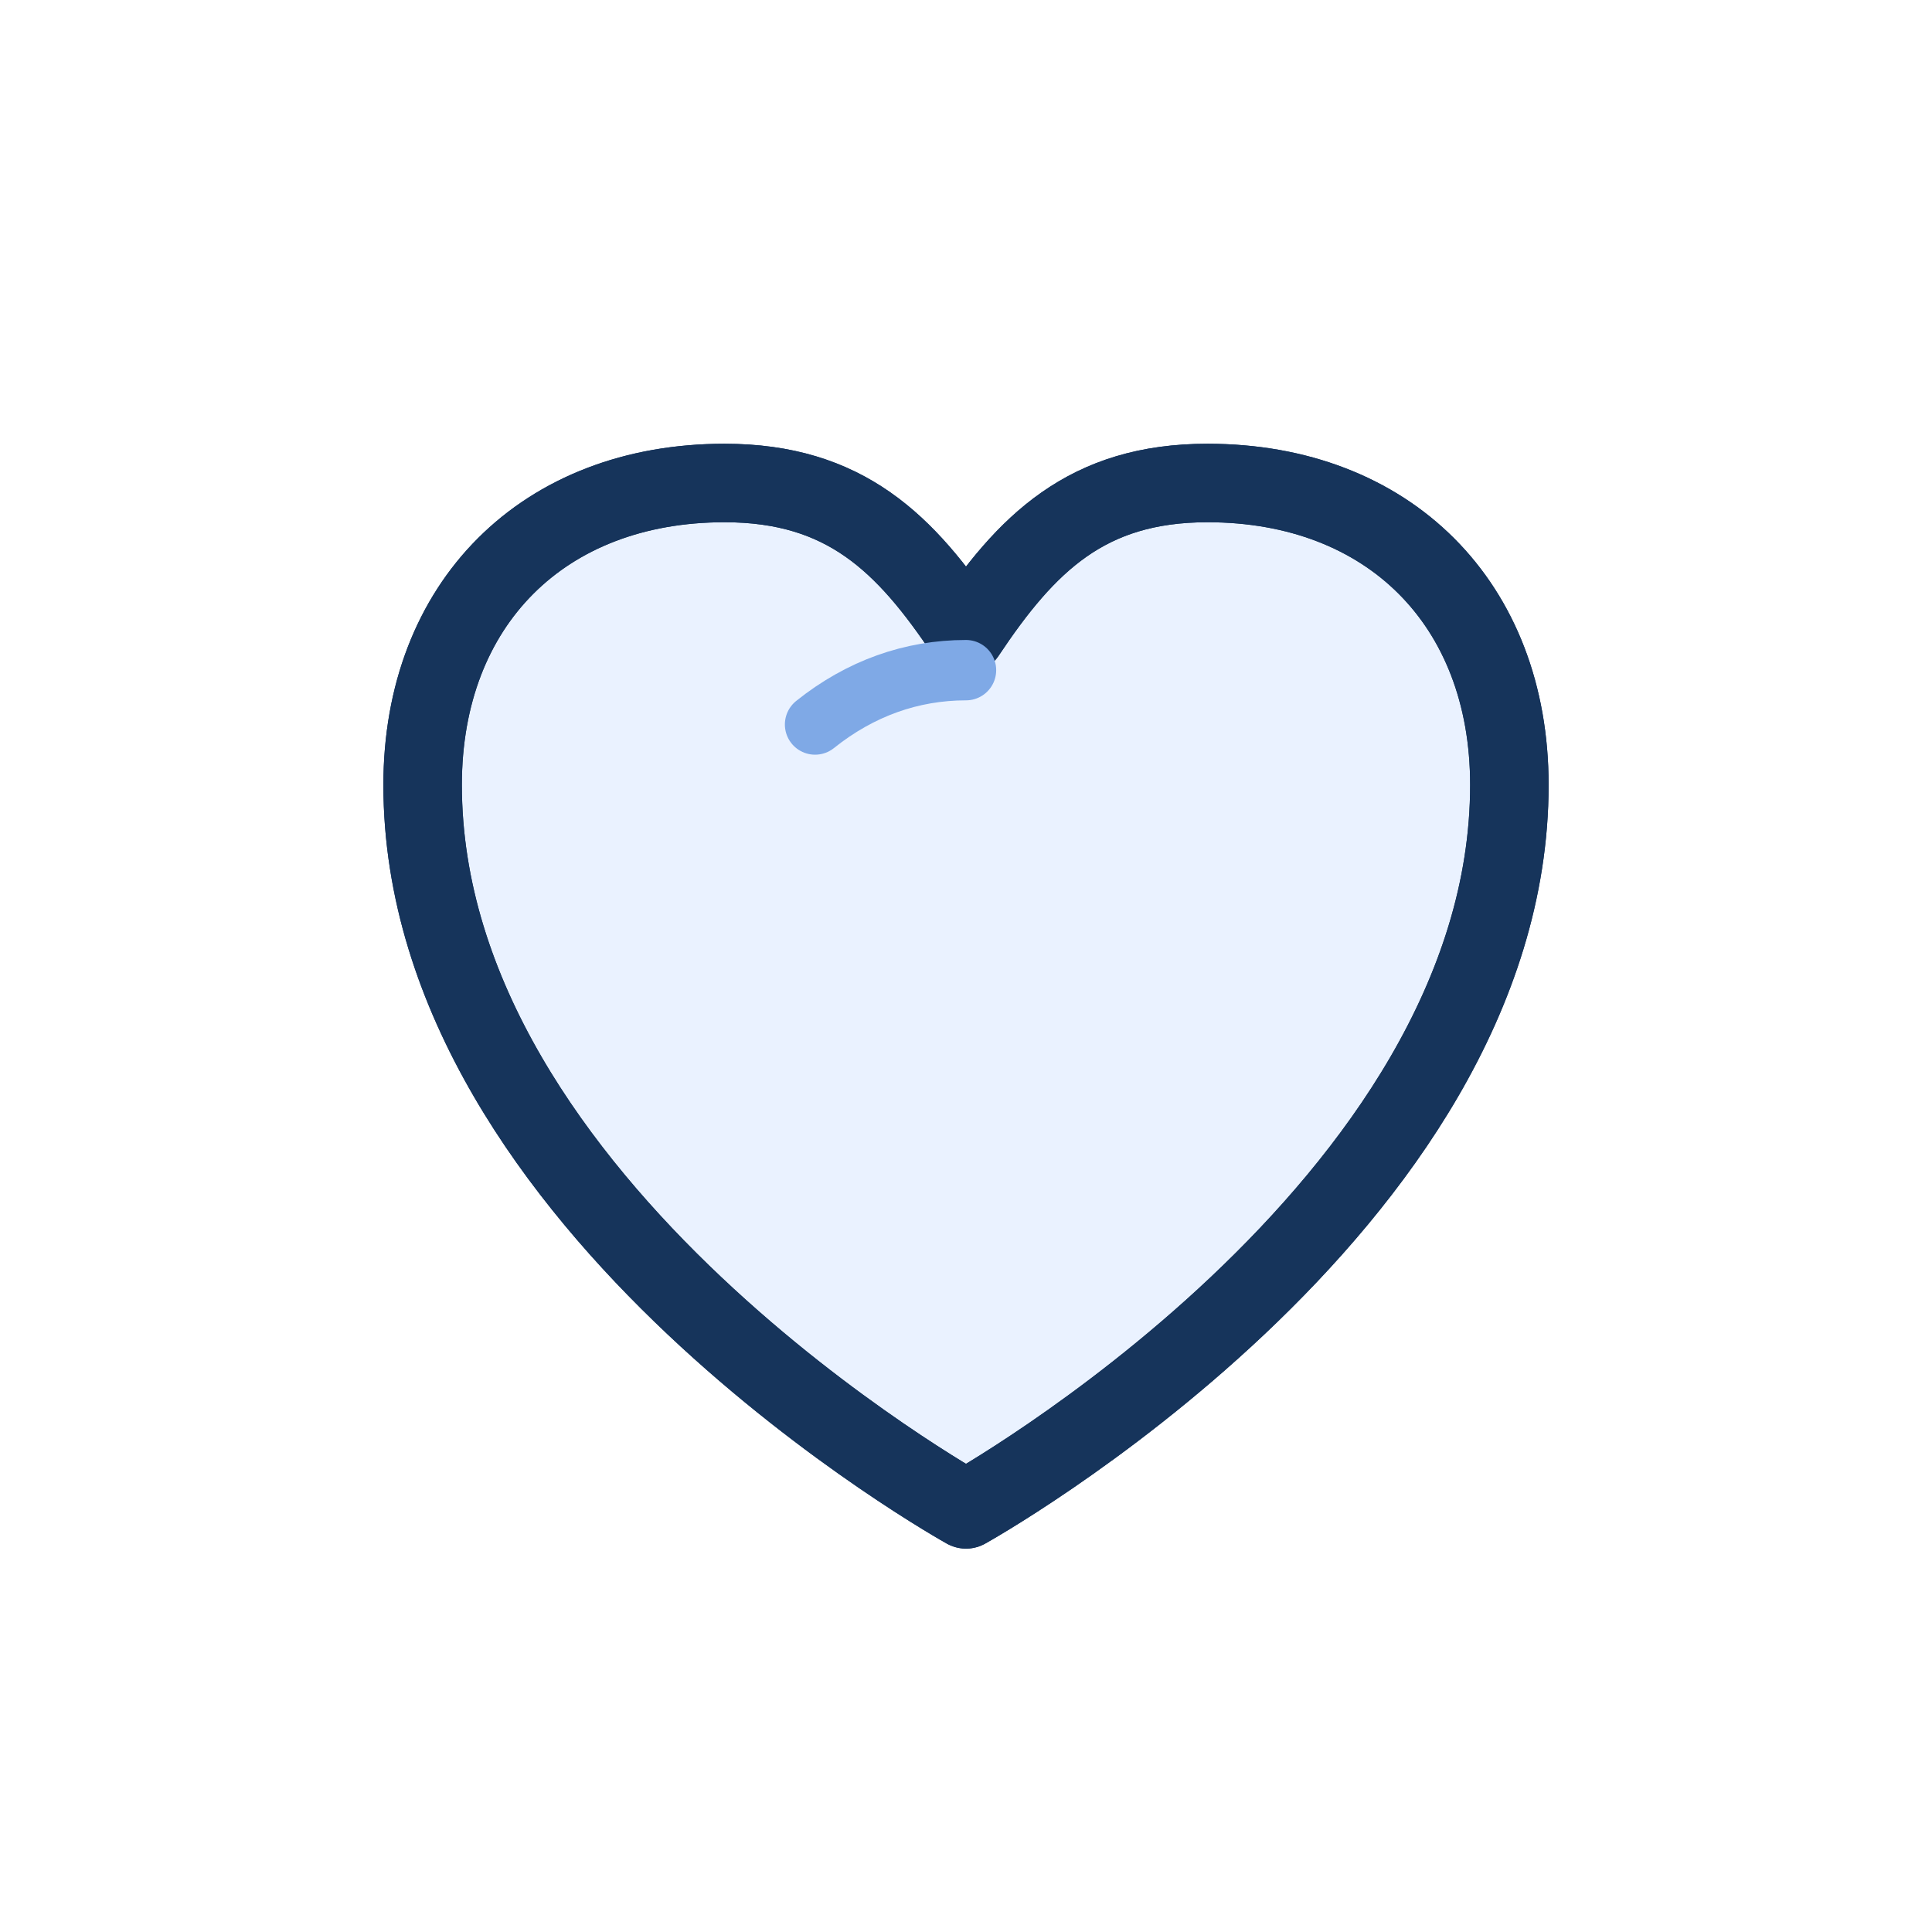
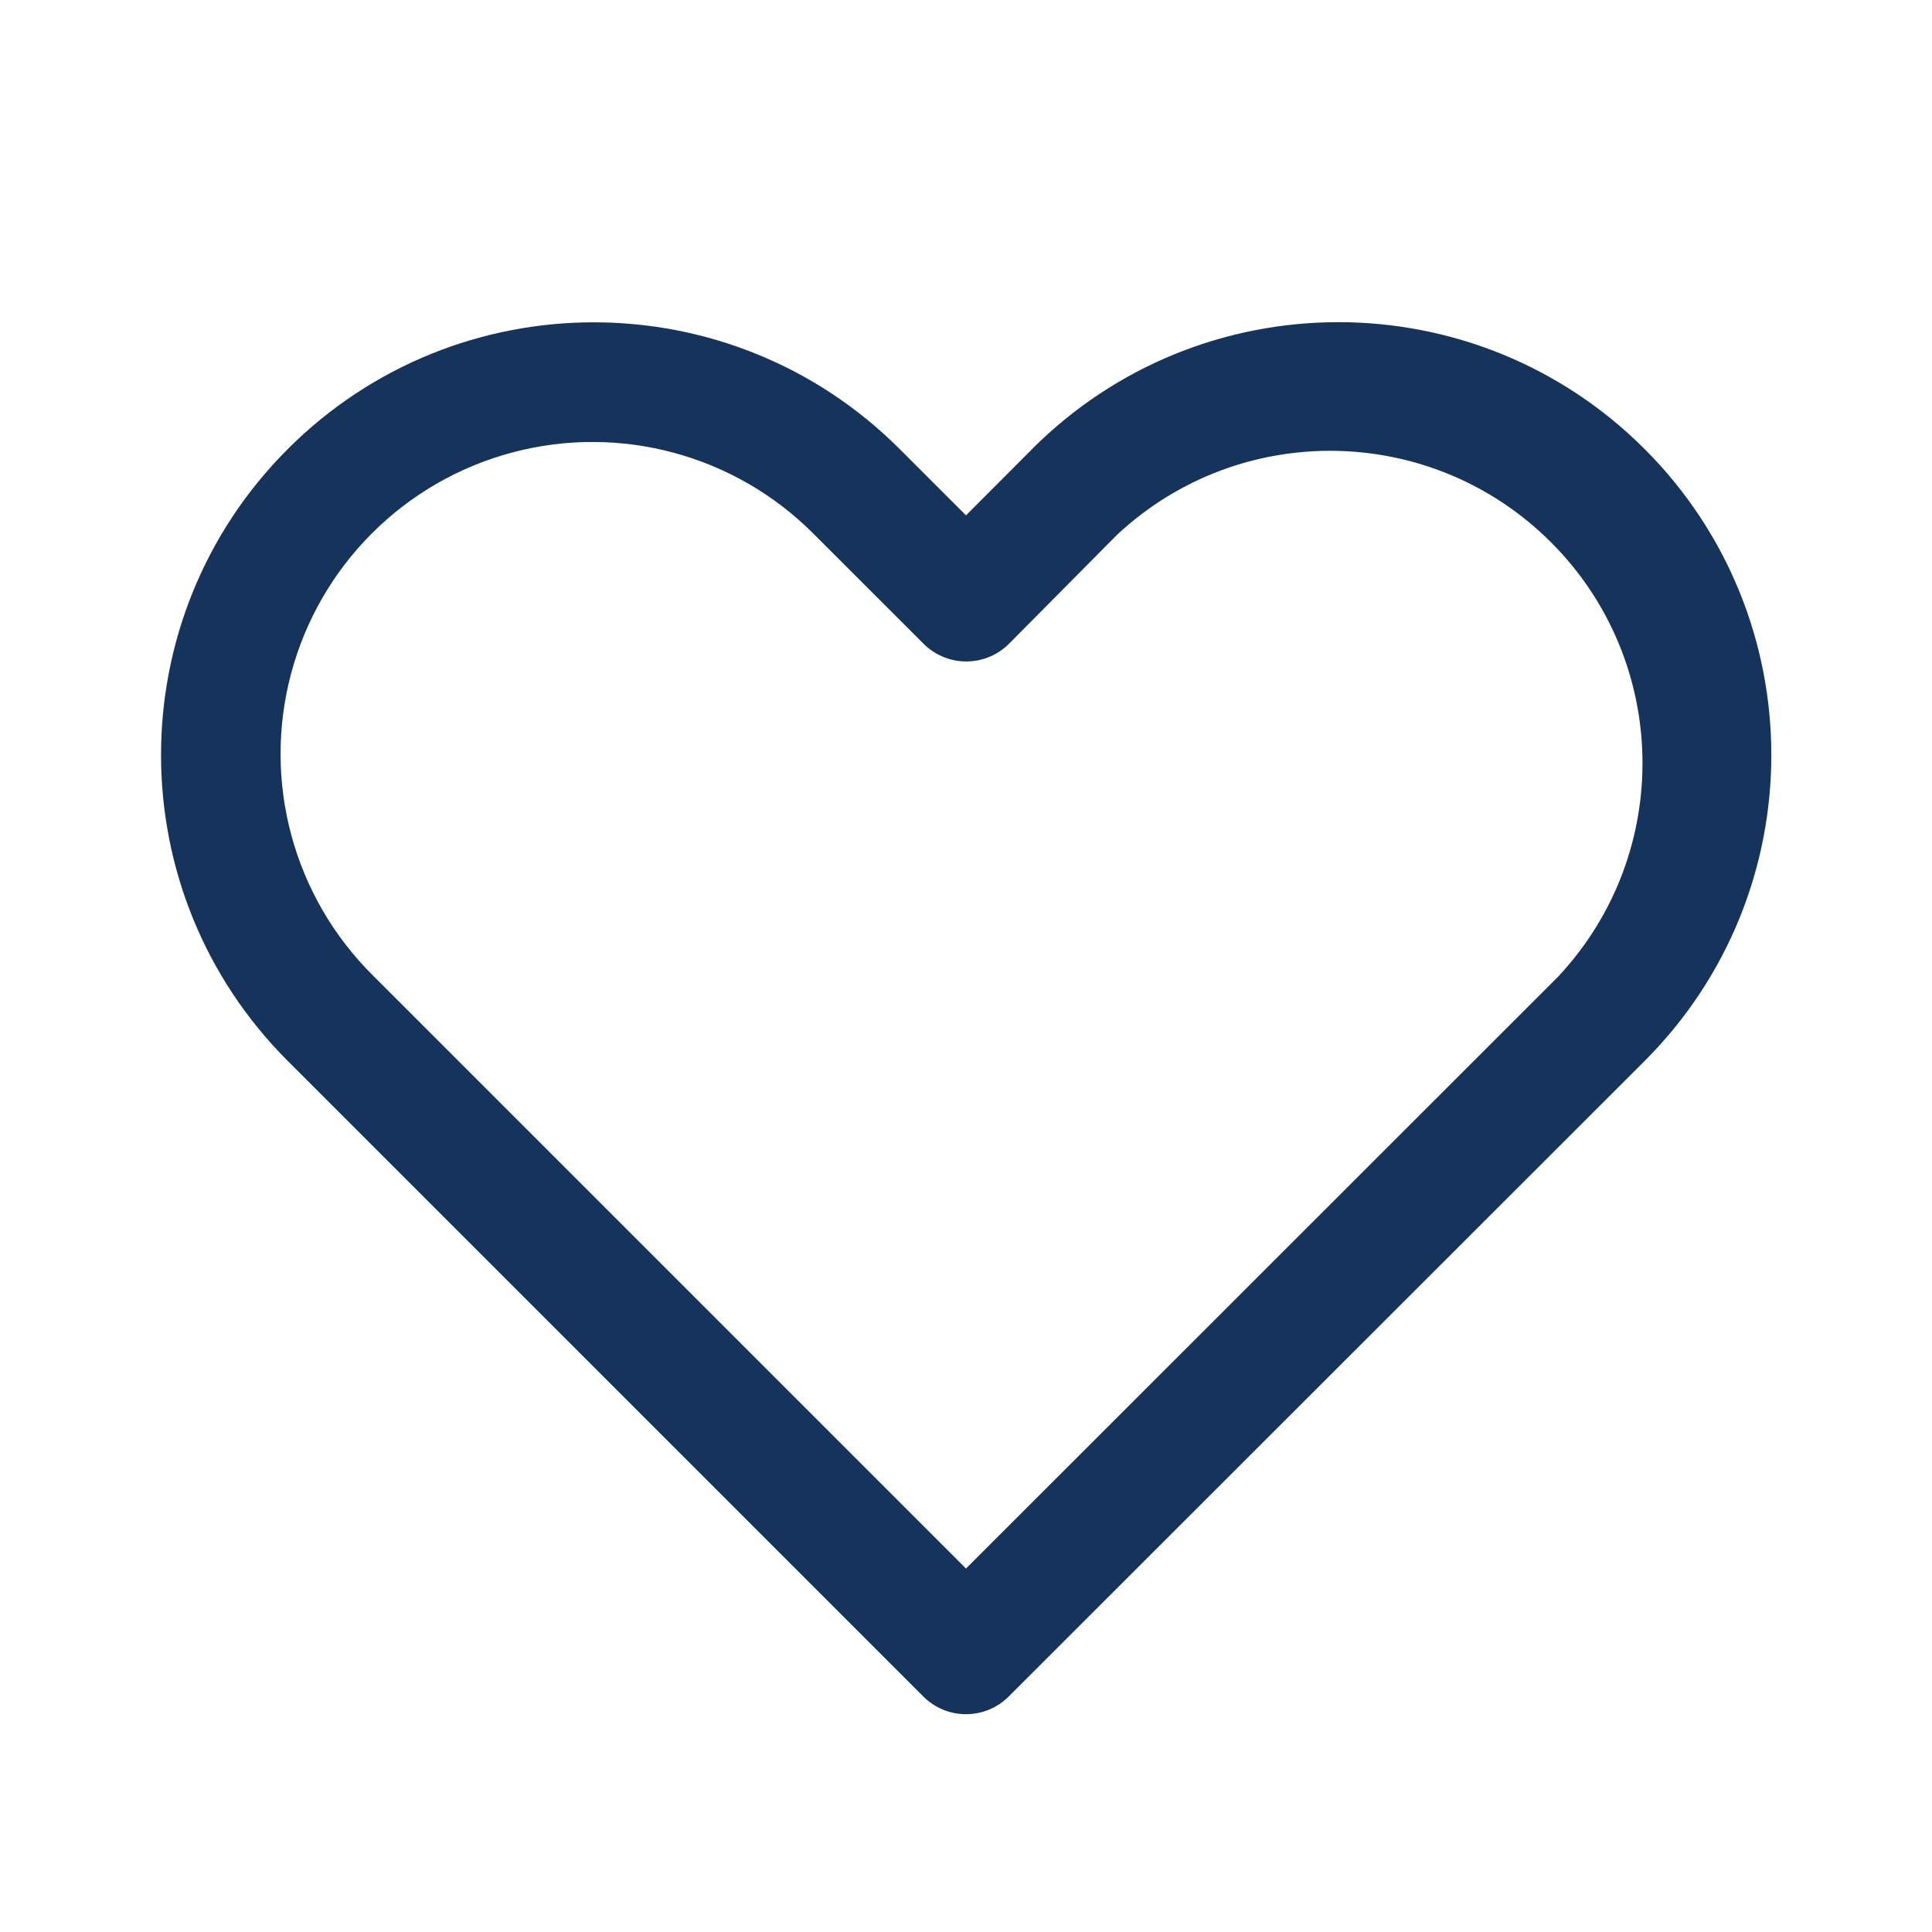
- <svg xmlns="http://www.w3.org/2000/svg" viewBox="0 0 64 64" fill="none">
-   <path d="M32 50S14 40 14 26c0-6 4-10 10-10 4 0 6 2 8 5 2-3 4-5 8-5 6 0 10 4 10 10 0 14-18 24-18 24z" fill="#EAF2FF" stroke="#16345B" stroke-width="2.6" stroke-linecap="round" stroke-linejoin="round" />
-   <path d="M32 50S14 40 14 26c0-6 4-10 10-10 4 0 6 2 8 5 2-3 4-5 8-5 6 0 10 4 10 10 0 14-18 24-18 24z" fill="none" stroke="#16345B" stroke-width="2.6" stroke-linecap="round" stroke-linejoin="round" />
-   <path d="M27 24c1.5-1.2 3.2-1.8 5-1.8" fill="none" stroke="#7FA9E6" stroke-width="2.0" stroke-linecap="round" stroke-linejoin="round" />
+ <svg xmlns="http://www.w3.org/2000/svg" viewBox="0 0 24 24">
+   <g fill="none">
+     <path d="M12.82 5.58l-.82.822l-.824-.824a5.375 5.375 0 1 0-7.601 7.602l7.895 7.895a.75.75 0 0 0 1.06 0l7.902-7.897a5.376 5.376 0 0 0-.001-7.599a5.38 5.38 0 0 0-7.611 0zm6.548 6.54L12 19.485L4.635 12.12a3.875 3.875 0 1 1 5.48-5.48l1.358 1.357a.75.75 0 0 0 1.073-.012L13.88 6.64a3.88 3.88 0 0 1 5.487 5.48z" fill="#16345B" />
+   </g>
</svg>
